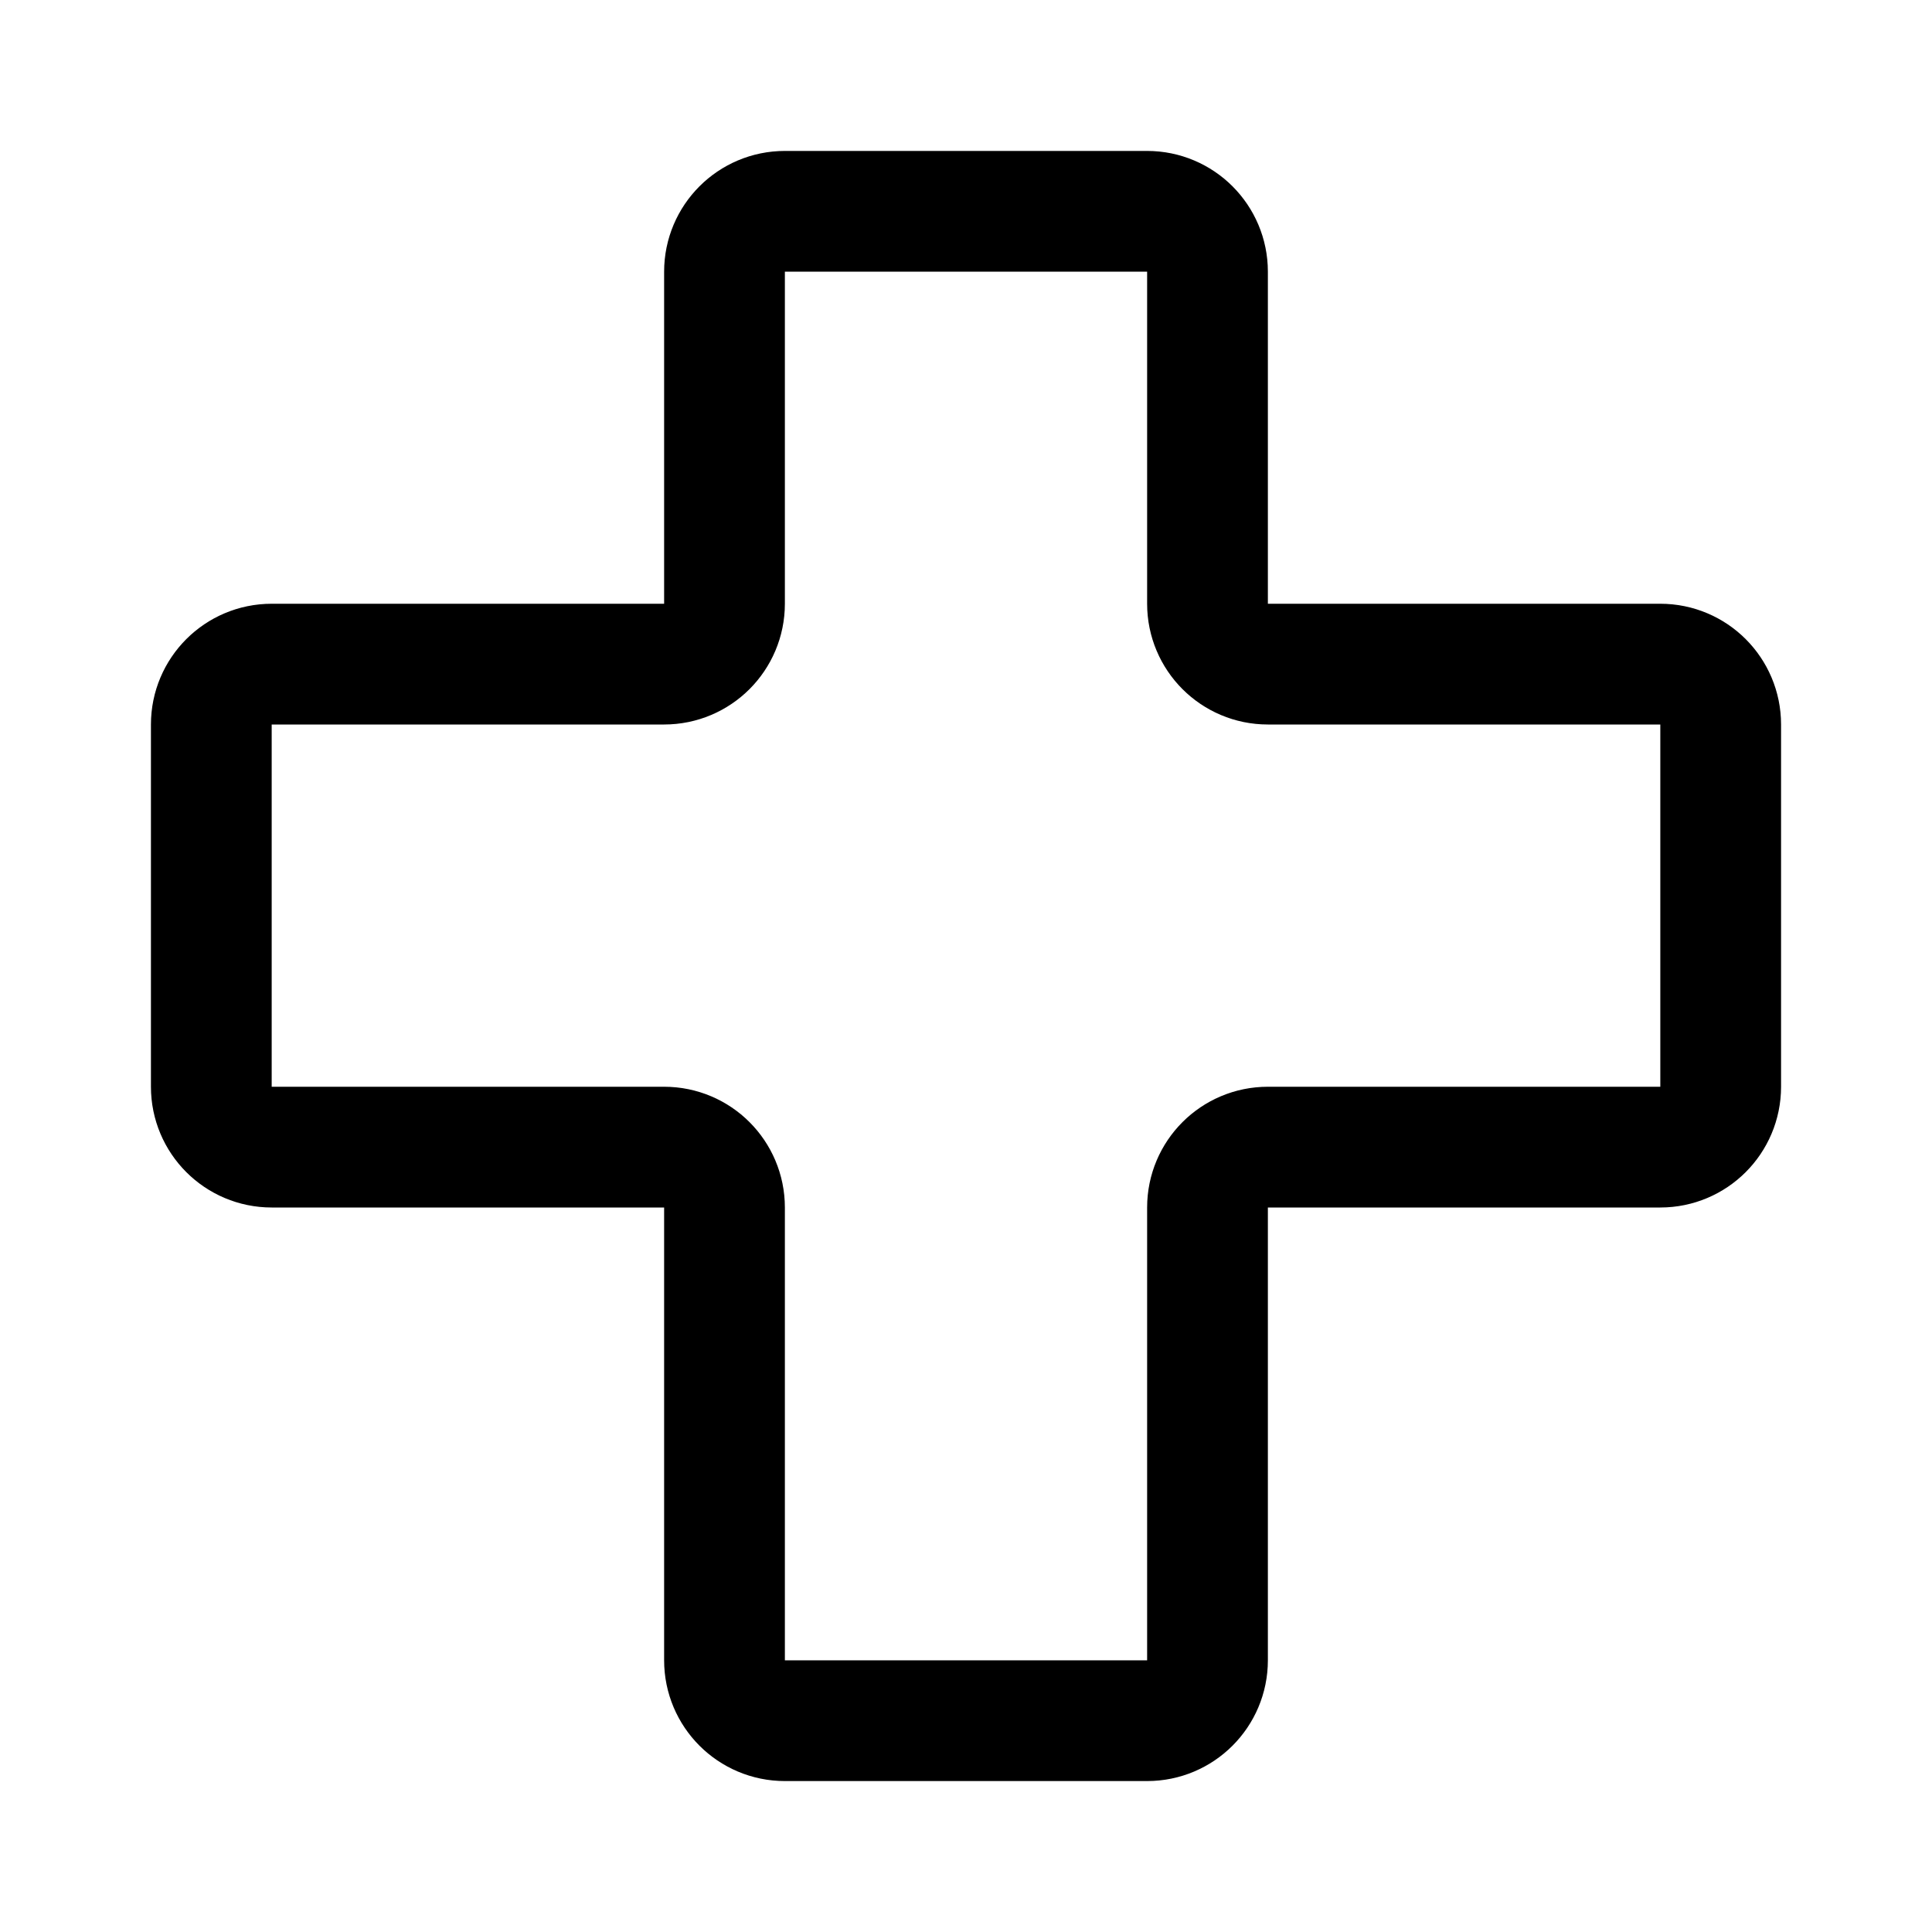
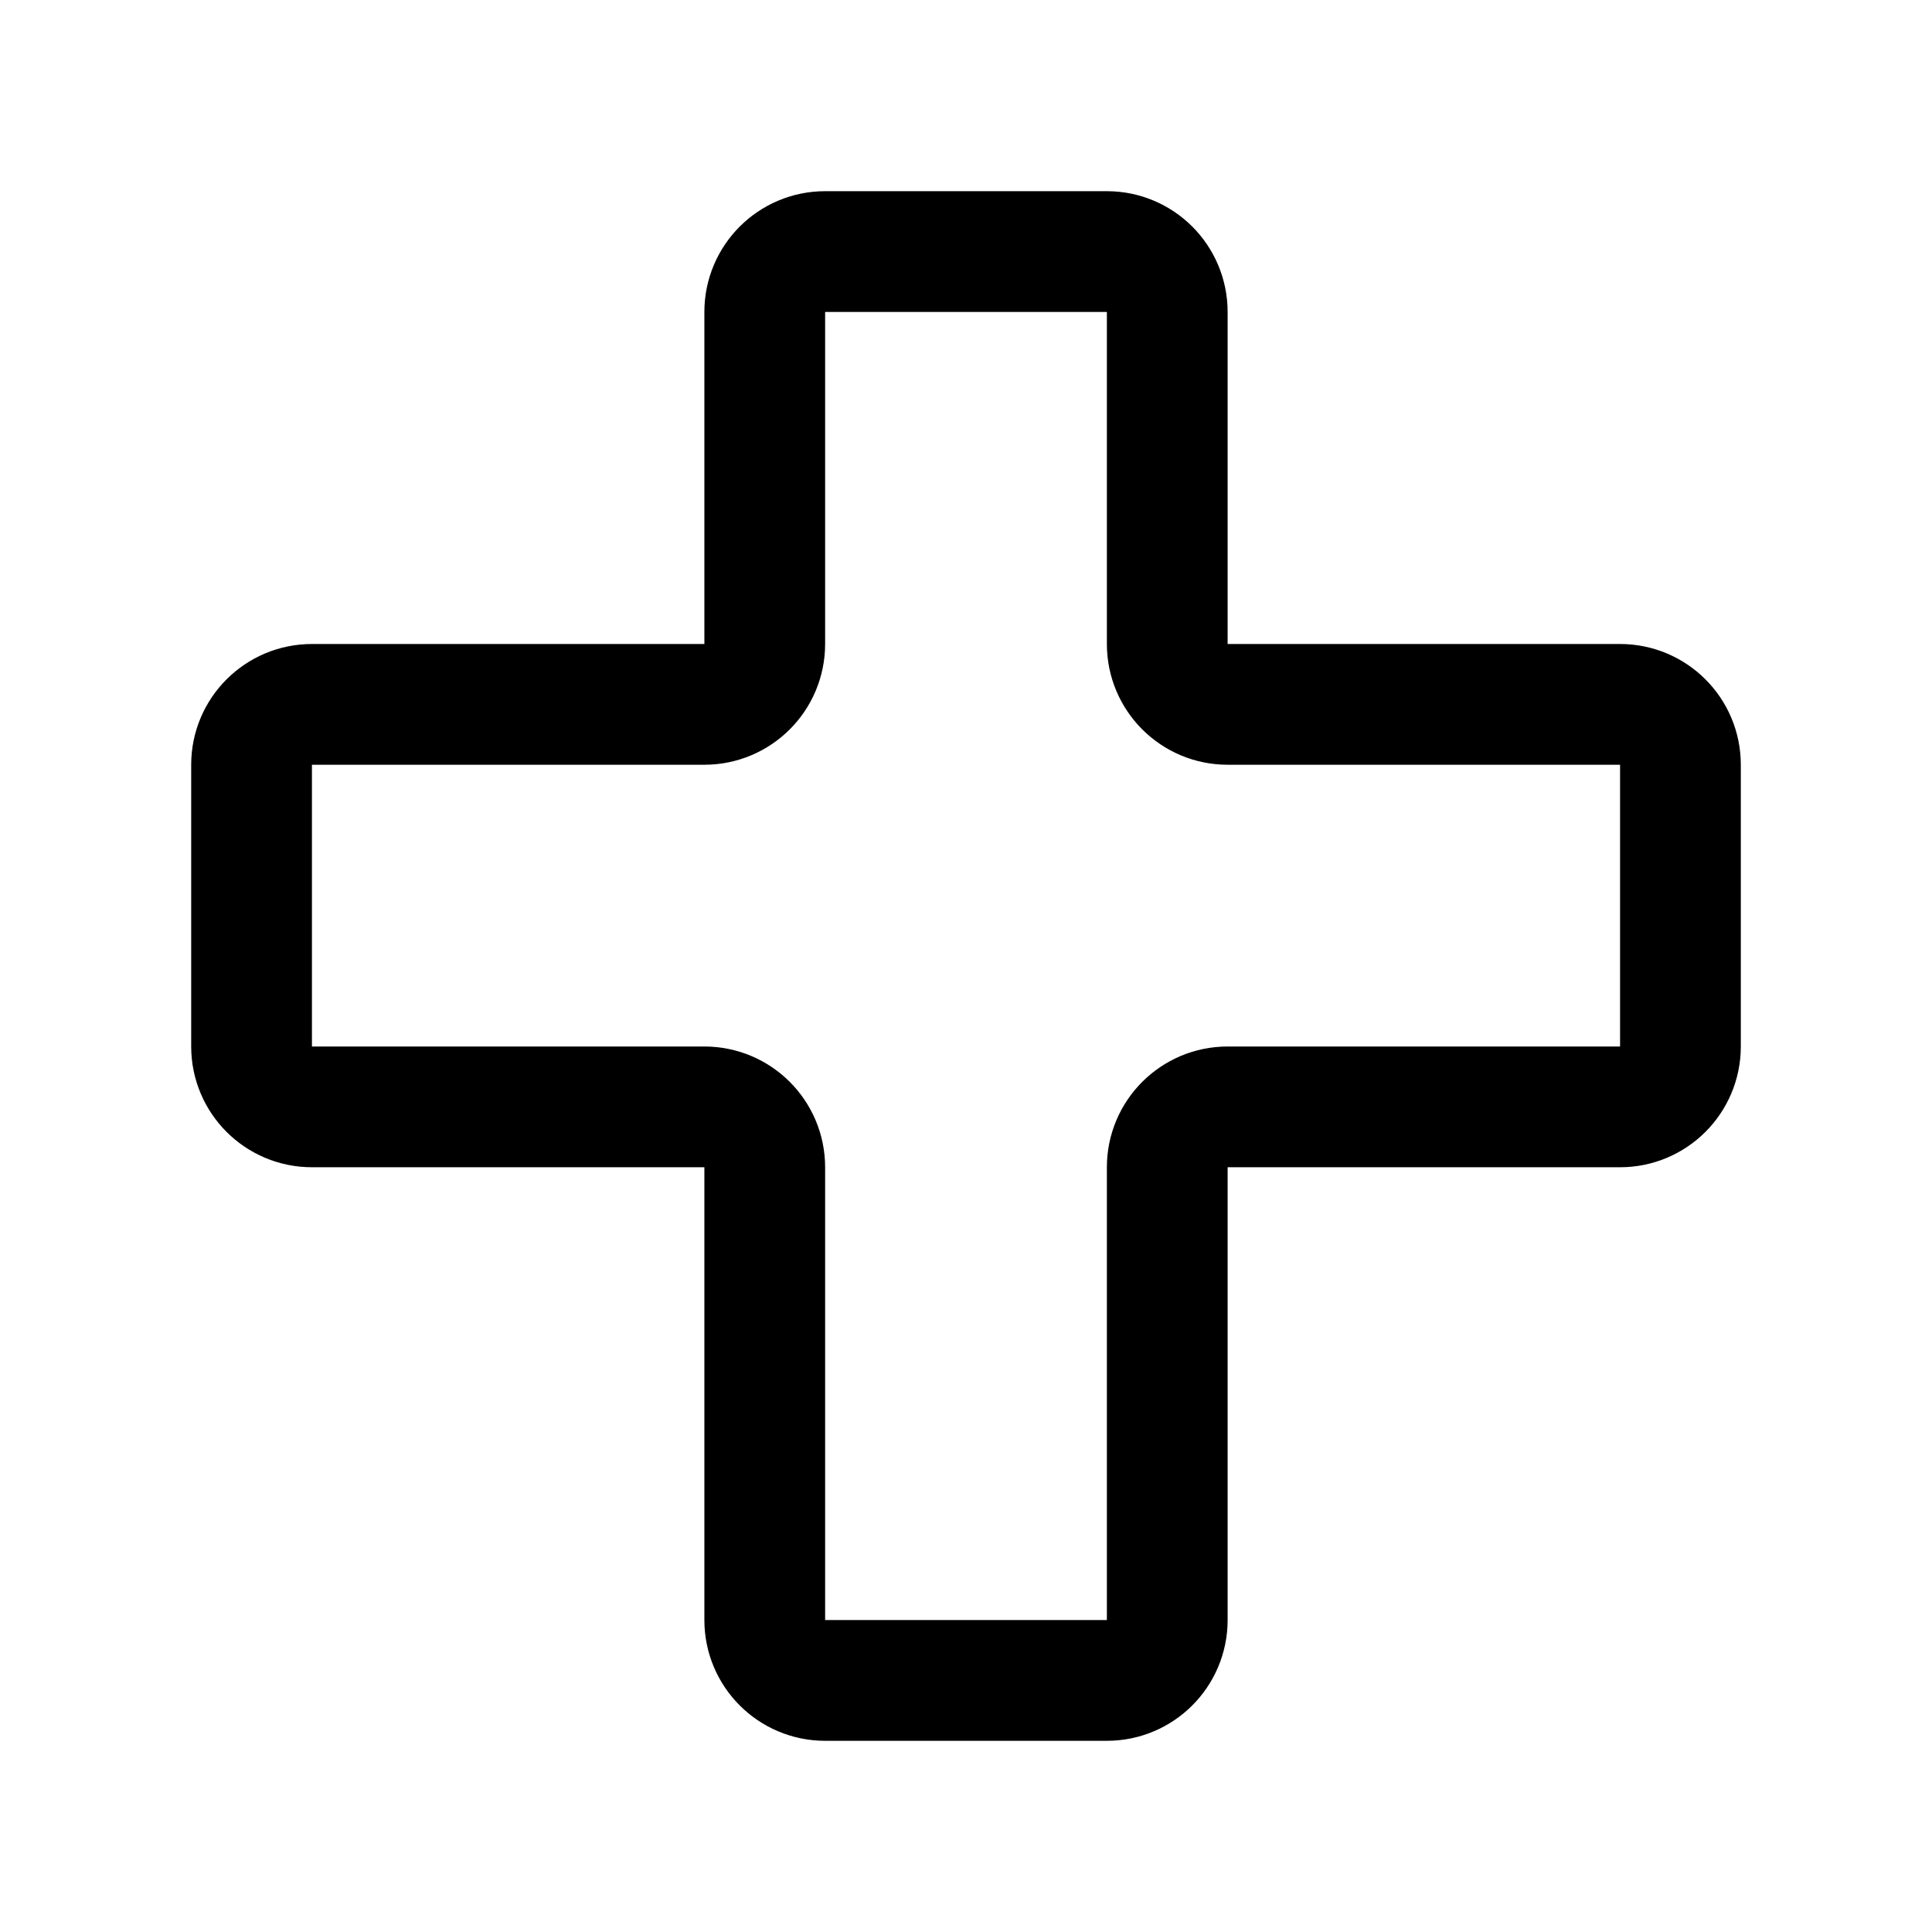
<svg xmlns="http://www.w3.org/2000/svg" width="192" height="192" viewBox="0 0 192 192" fill="none">
-   <path d="M66 66a6 6 0 0 0 6-6V27a6 6 0 0 1 6-6h36a6 6 0 0 1 6 6v33a6 6 0 0 0 6 6h39a6 6 0 0 1 6 6v36a6 6 0 0 1-6 6h-39a6 6 0 0 0-6 6v45a6 6 0 0 1-6 6H78a6 6 0 0 1-6-6v-45a6 6 0 0 0-6-6H27a6 6 0 0 1-6-6V72a6 6 0 0 1 6-6h39Z" stroke="#000" stroke-width="12" stroke-linecap="round" stroke-linejoin="round" />
+   <path d="M70 70a6 6 0 0 0 6-6V31a6 6 0 0 1 6-6h28a6 6 0 0 1 6 6v33a6 6 0 0 0 6 6h39a6 6 0 0 1 6 6v28a6 6 0 0 1-6 6h-39a6 6 0 0 0-6 6v45a6 6 0 0 1-6 6H82a6 6 0 0 1-6-6v-45a6 6 0 0 0-6-6H31a6 6 0 0 1-6-6V76a6 6 0 0 1 6-6h39Z" stroke="#000" stroke-width="12" stroke-linecap="round" stroke-linejoin="round" />
</svg>
